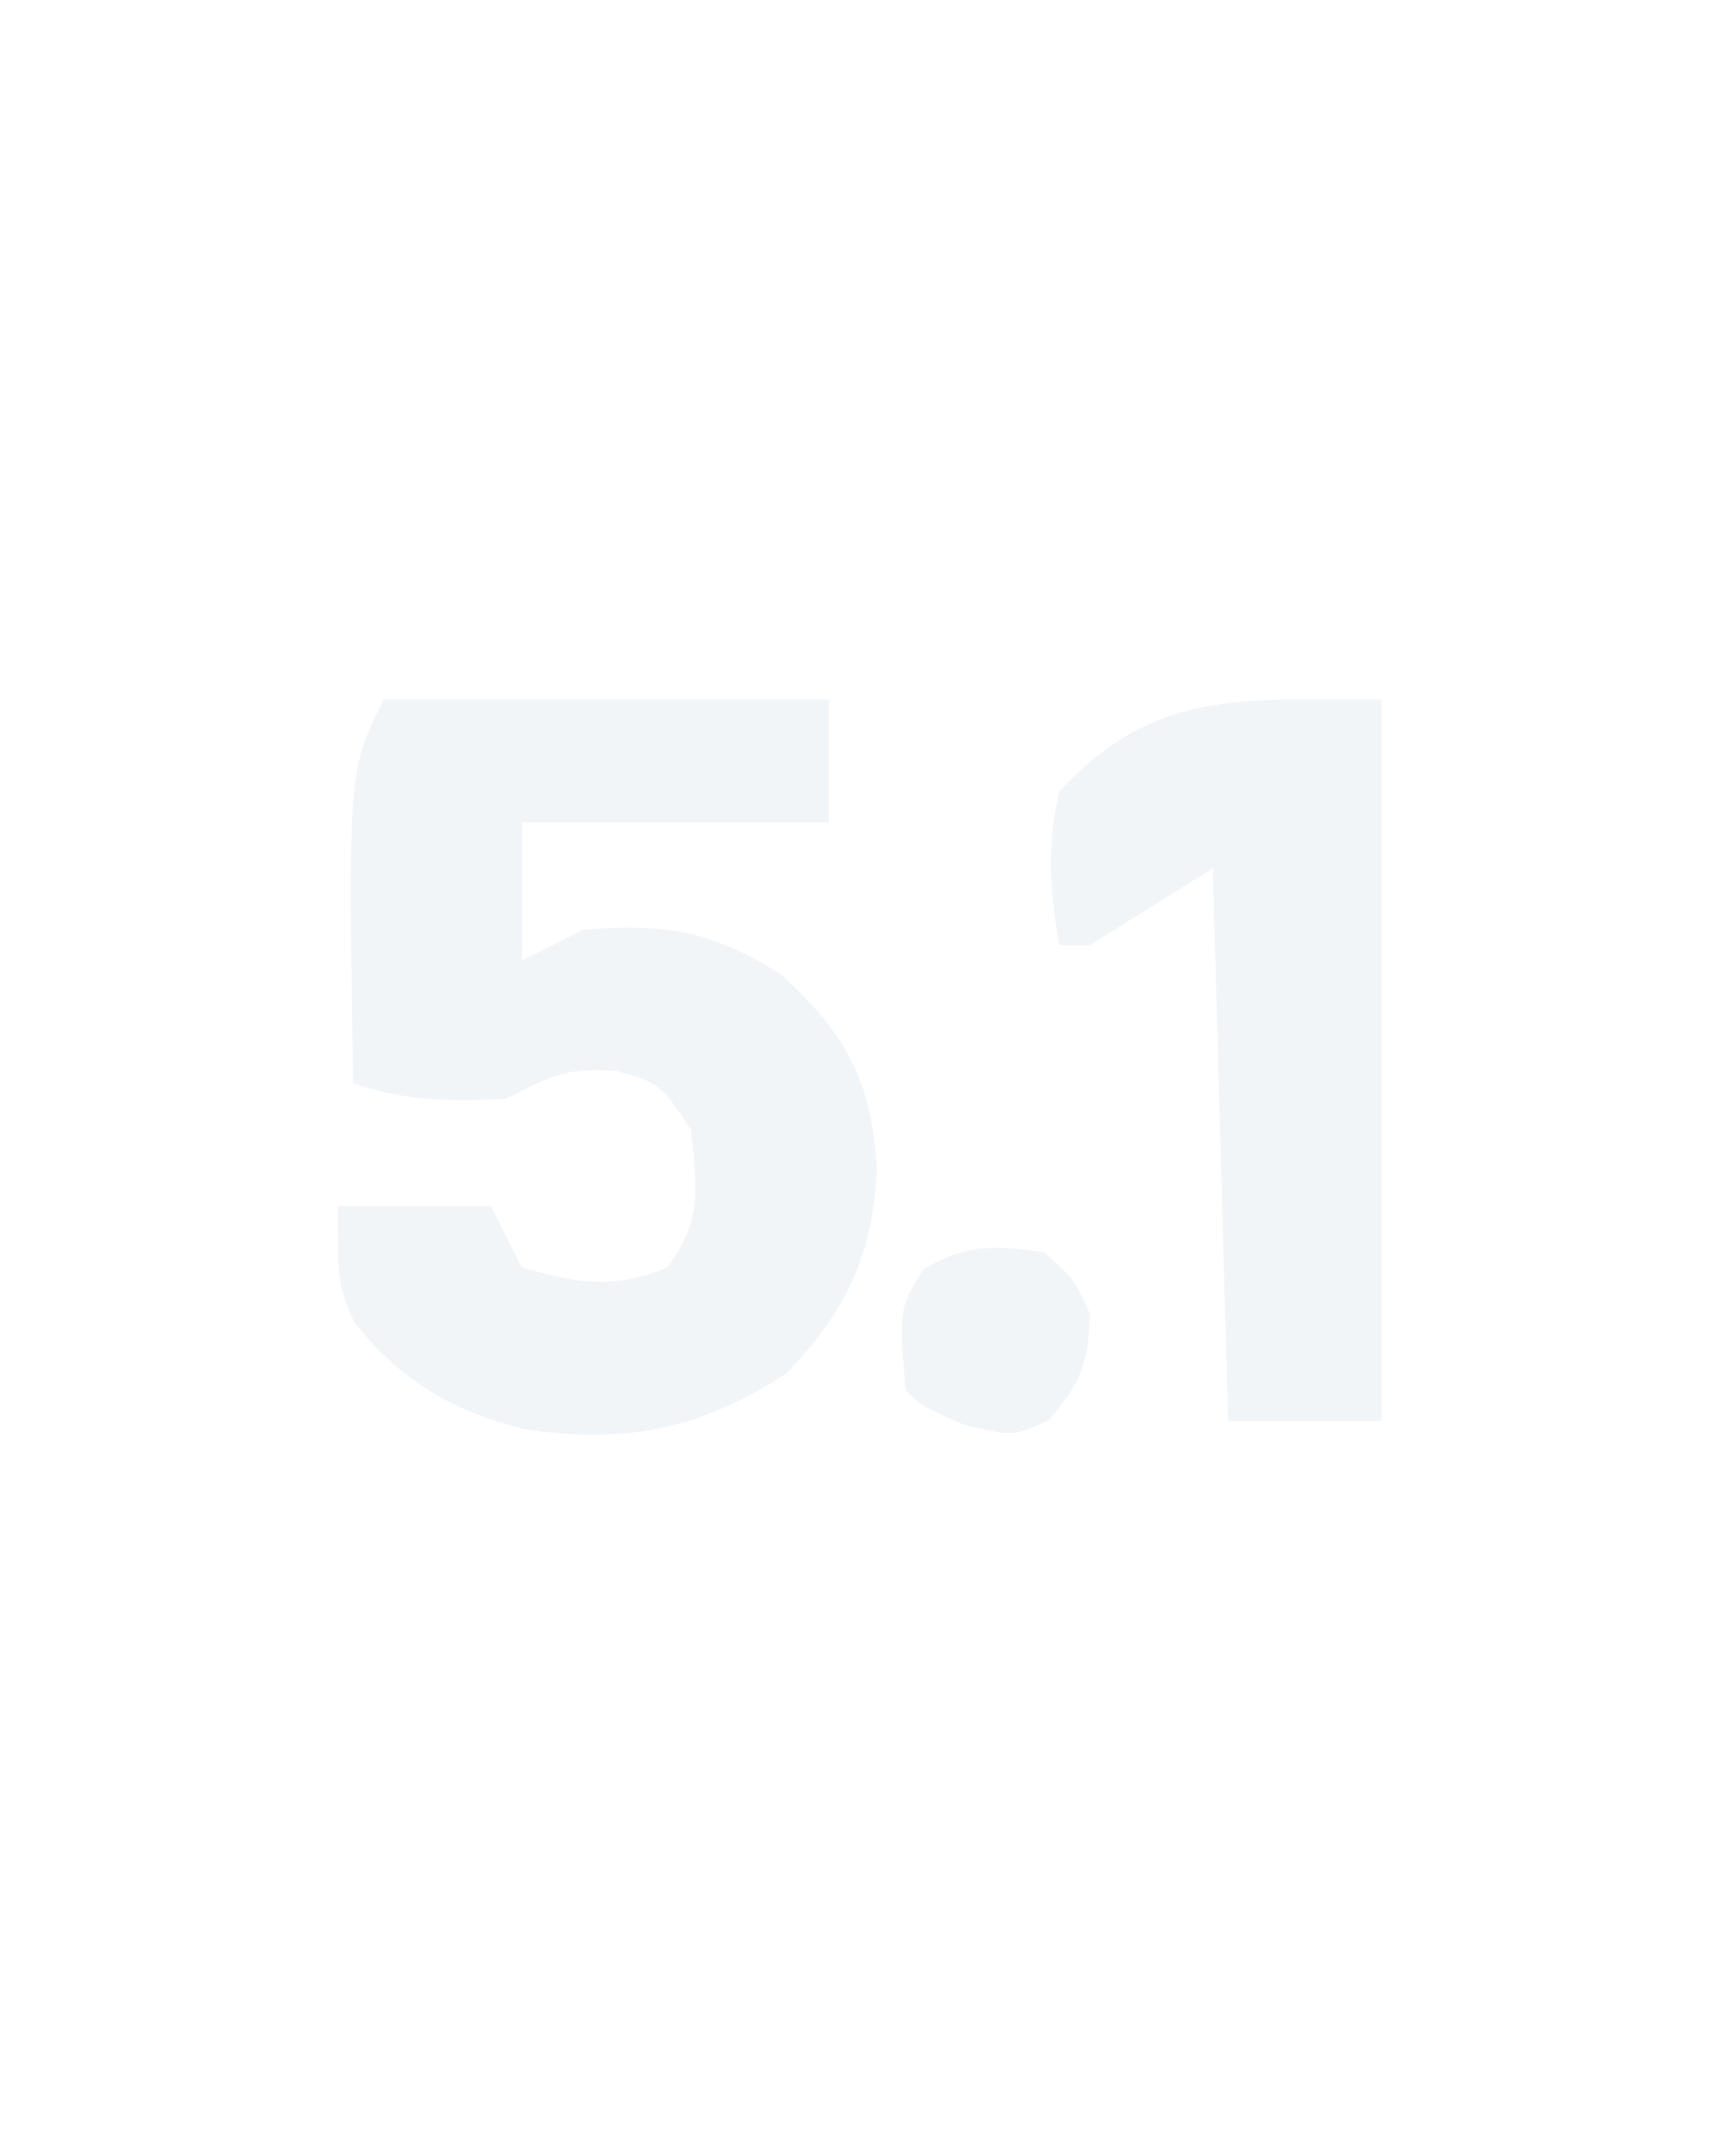
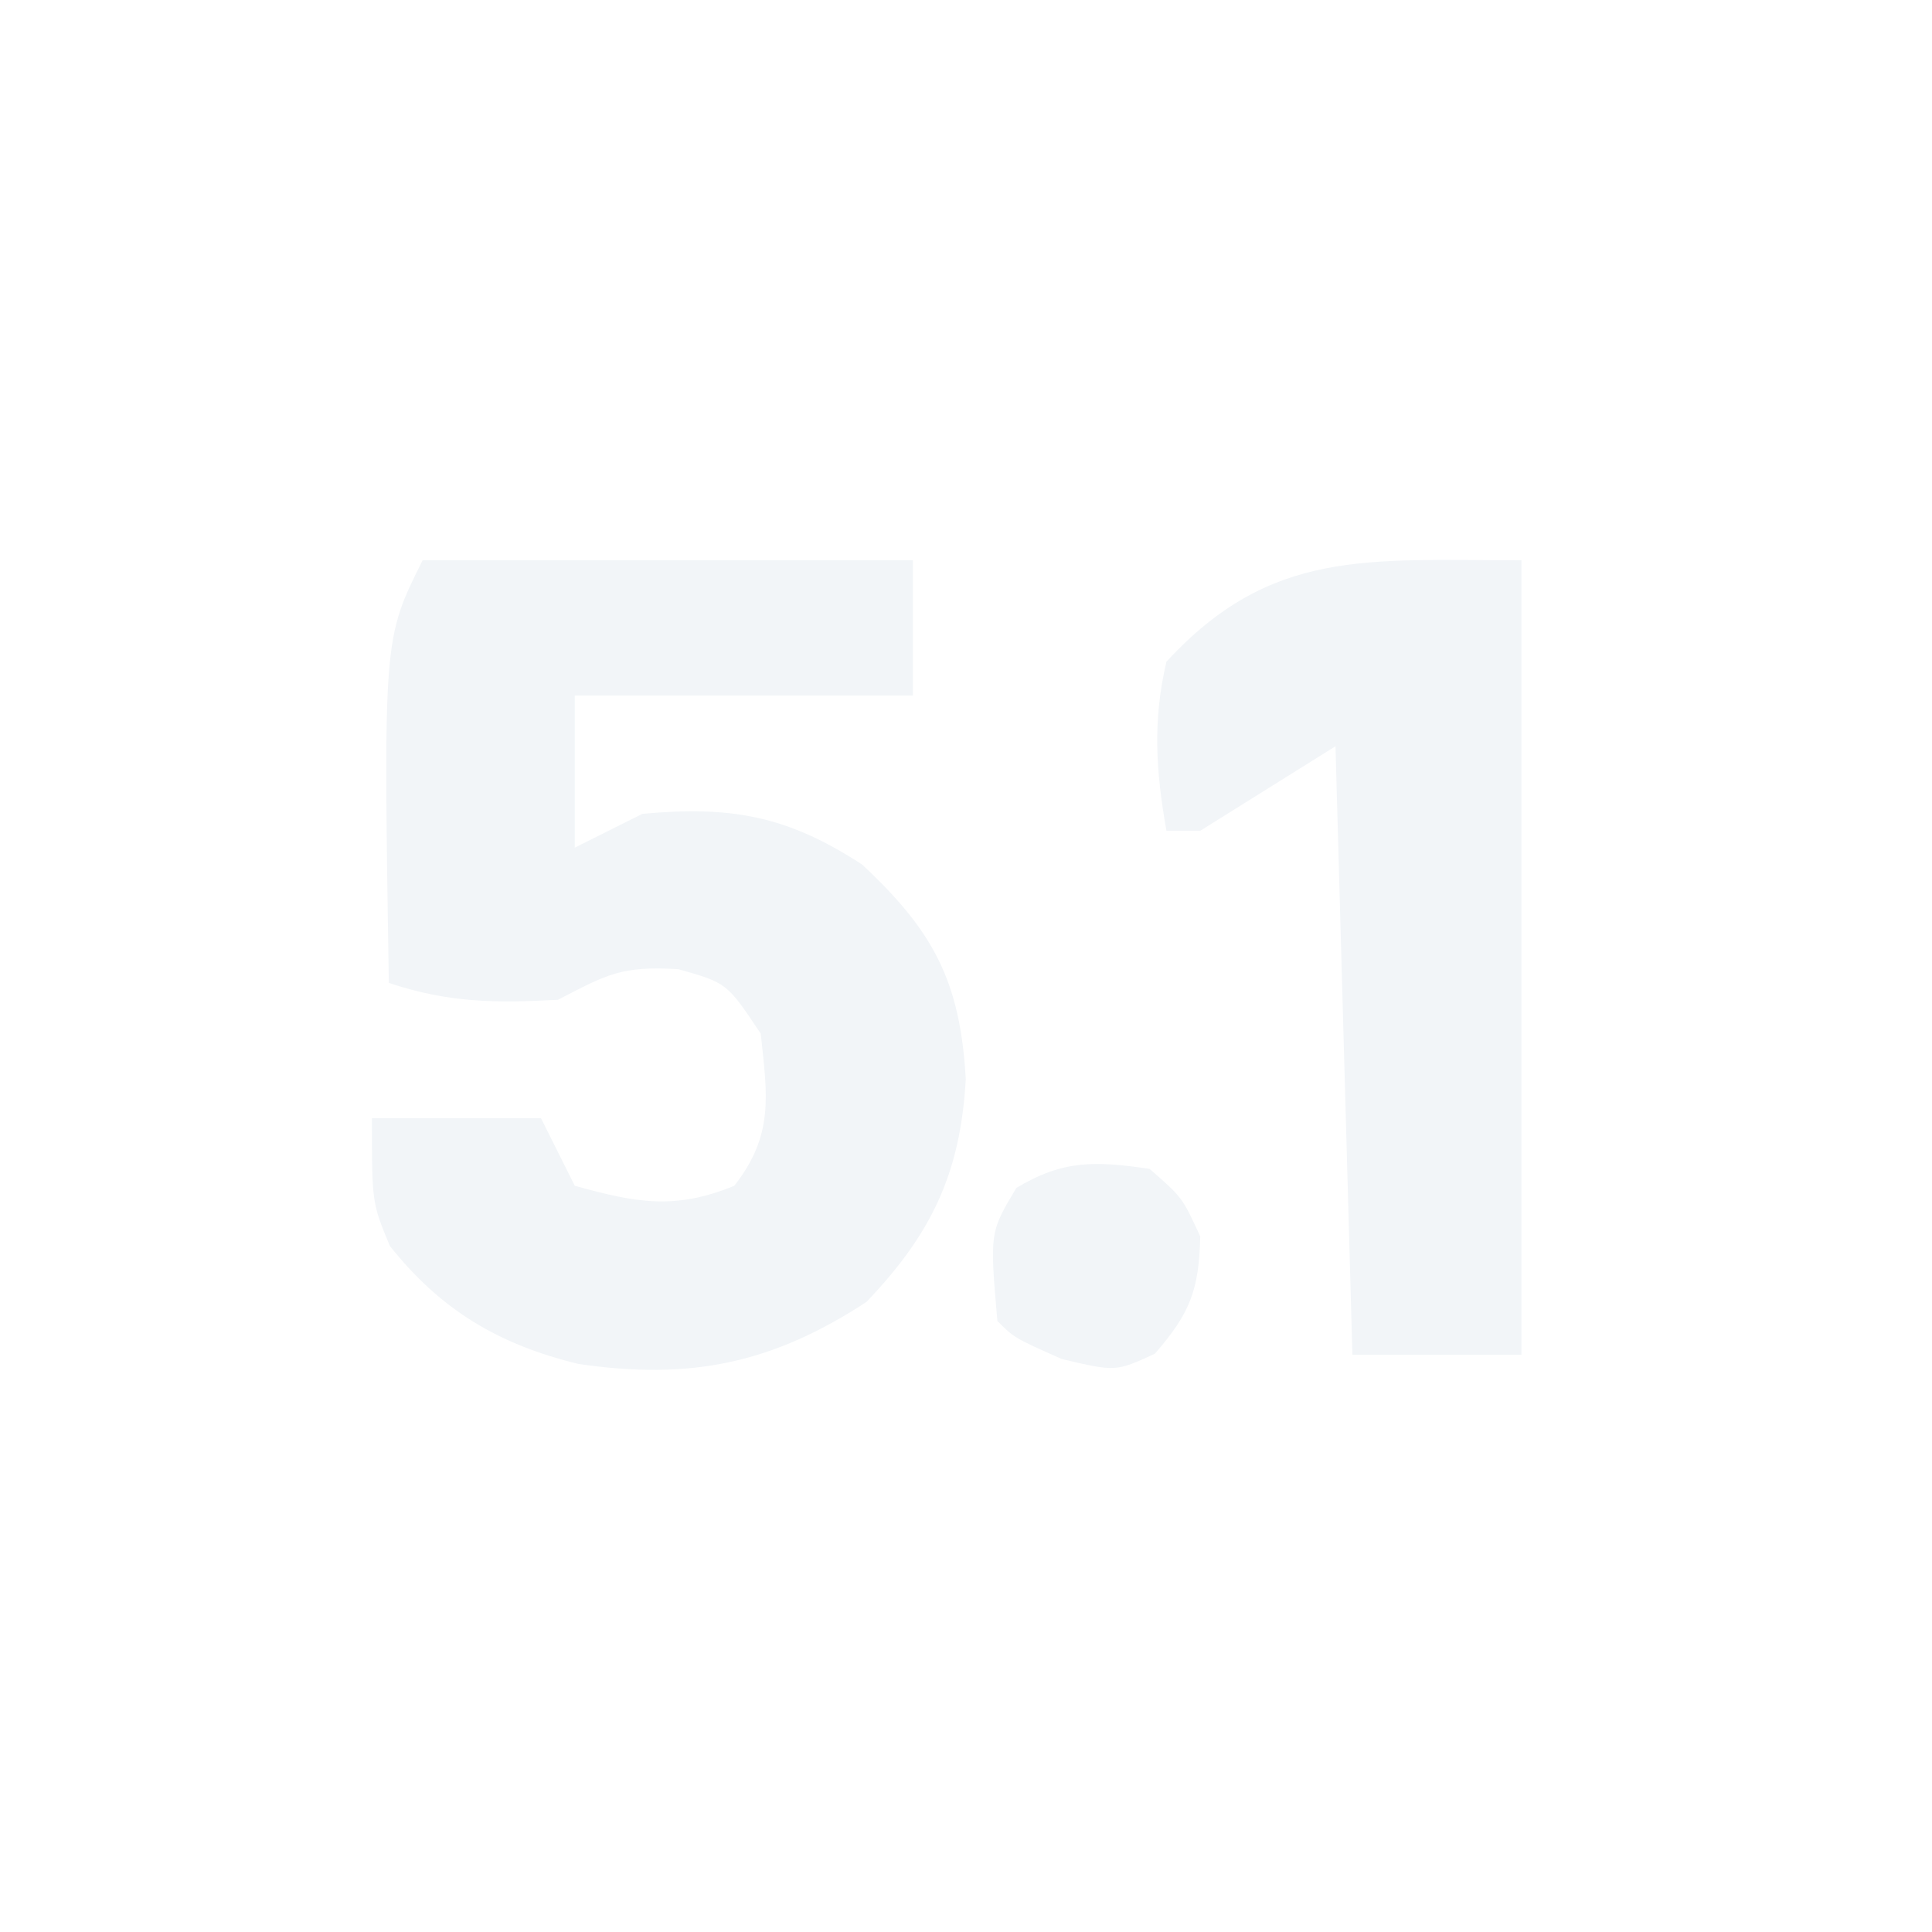
- <svg xmlns="http://www.w3.org/2000/svg" width="13" height="16" viewBox="0 0 13 16" role="img" aria-label="5.1">
-   <g transform="translate(0.00 3.40) scale(0.115)">
+ <svg xmlns="http://www.w3.org/2000/svg" width="16" height="16" viewBox="0 0 16 16" role="img" aria-label="5.1">
+   <g transform="translate(0.00 2.40) scale(0.14)">
    <path d="M0 0 C9.57 0 19.14 0 29 0 C29 2.64 29 5.28 29 8 C22.4 8 15.8 8 9 8 C9 10.97 9 13.94 9 17 C10.32 16.34 11.64 15.68 13 15 C18.247 14.514 21.576 15.115 26 18 C30.214 21.933 31.808 24.915 32.129 30.695 C31.817 36.269 30.092 39.859 26.25 43.875 C20.627 47.552 15.767 48.501 9.211 47.539 C4.534 46.399 1.102 44.386 -1.938 40.562 C-3 38 -3 38 -3 33 C0.3 33 3.6 33 7 33 C7.66 34.32 8.32 35.64 9 37 C12.622 38.006 14.918 38.444 18.438 37 C20.783 33.997 20.396 31.697 20 28 C18 25 18 25 15.125 24.188 C11.731 23.984 10.906 24.503 8 26 C4.282 26.196 1.54 26.18 -2 25 C-2.32 4.64 -2.32 4.64 0 0 Z " fill="#F2F5F8" transform="translate(25,16)" />
    <path d="M0 0 C0 15.51 0 31.02 0 47 C-3.3 47 -6.6 47 -10 47 C-10.33 35.12 -10.66 23.24 -11 11 C-13.64 12.65 -16.28 14.3 -19 16 C-19.66 16 -20.32 16 -21 16 C-21.623 12.495 -21.824 9.483 -21 6 C-14.829 -0.708 -9.111 0 0 0 Z " fill="#F2F5F8" transform="translate(90,16)" />
    <path d="M0 0 C1.938 1.688 1.938 1.688 3 4 C2.923 7.175 2.399 8.542 0.312 10.938 C-2 12 -2 12 -5.188 11.25 C-8 10 -8 10 -9 9 C-9.456 3.759 -9.456 3.759 -7.875 1.125 C-5.089 -0.547 -3.18 -0.464 0 0 Z " fill="#F2F5F8" transform="translate(68,52)" />
  </g>
</svg>
